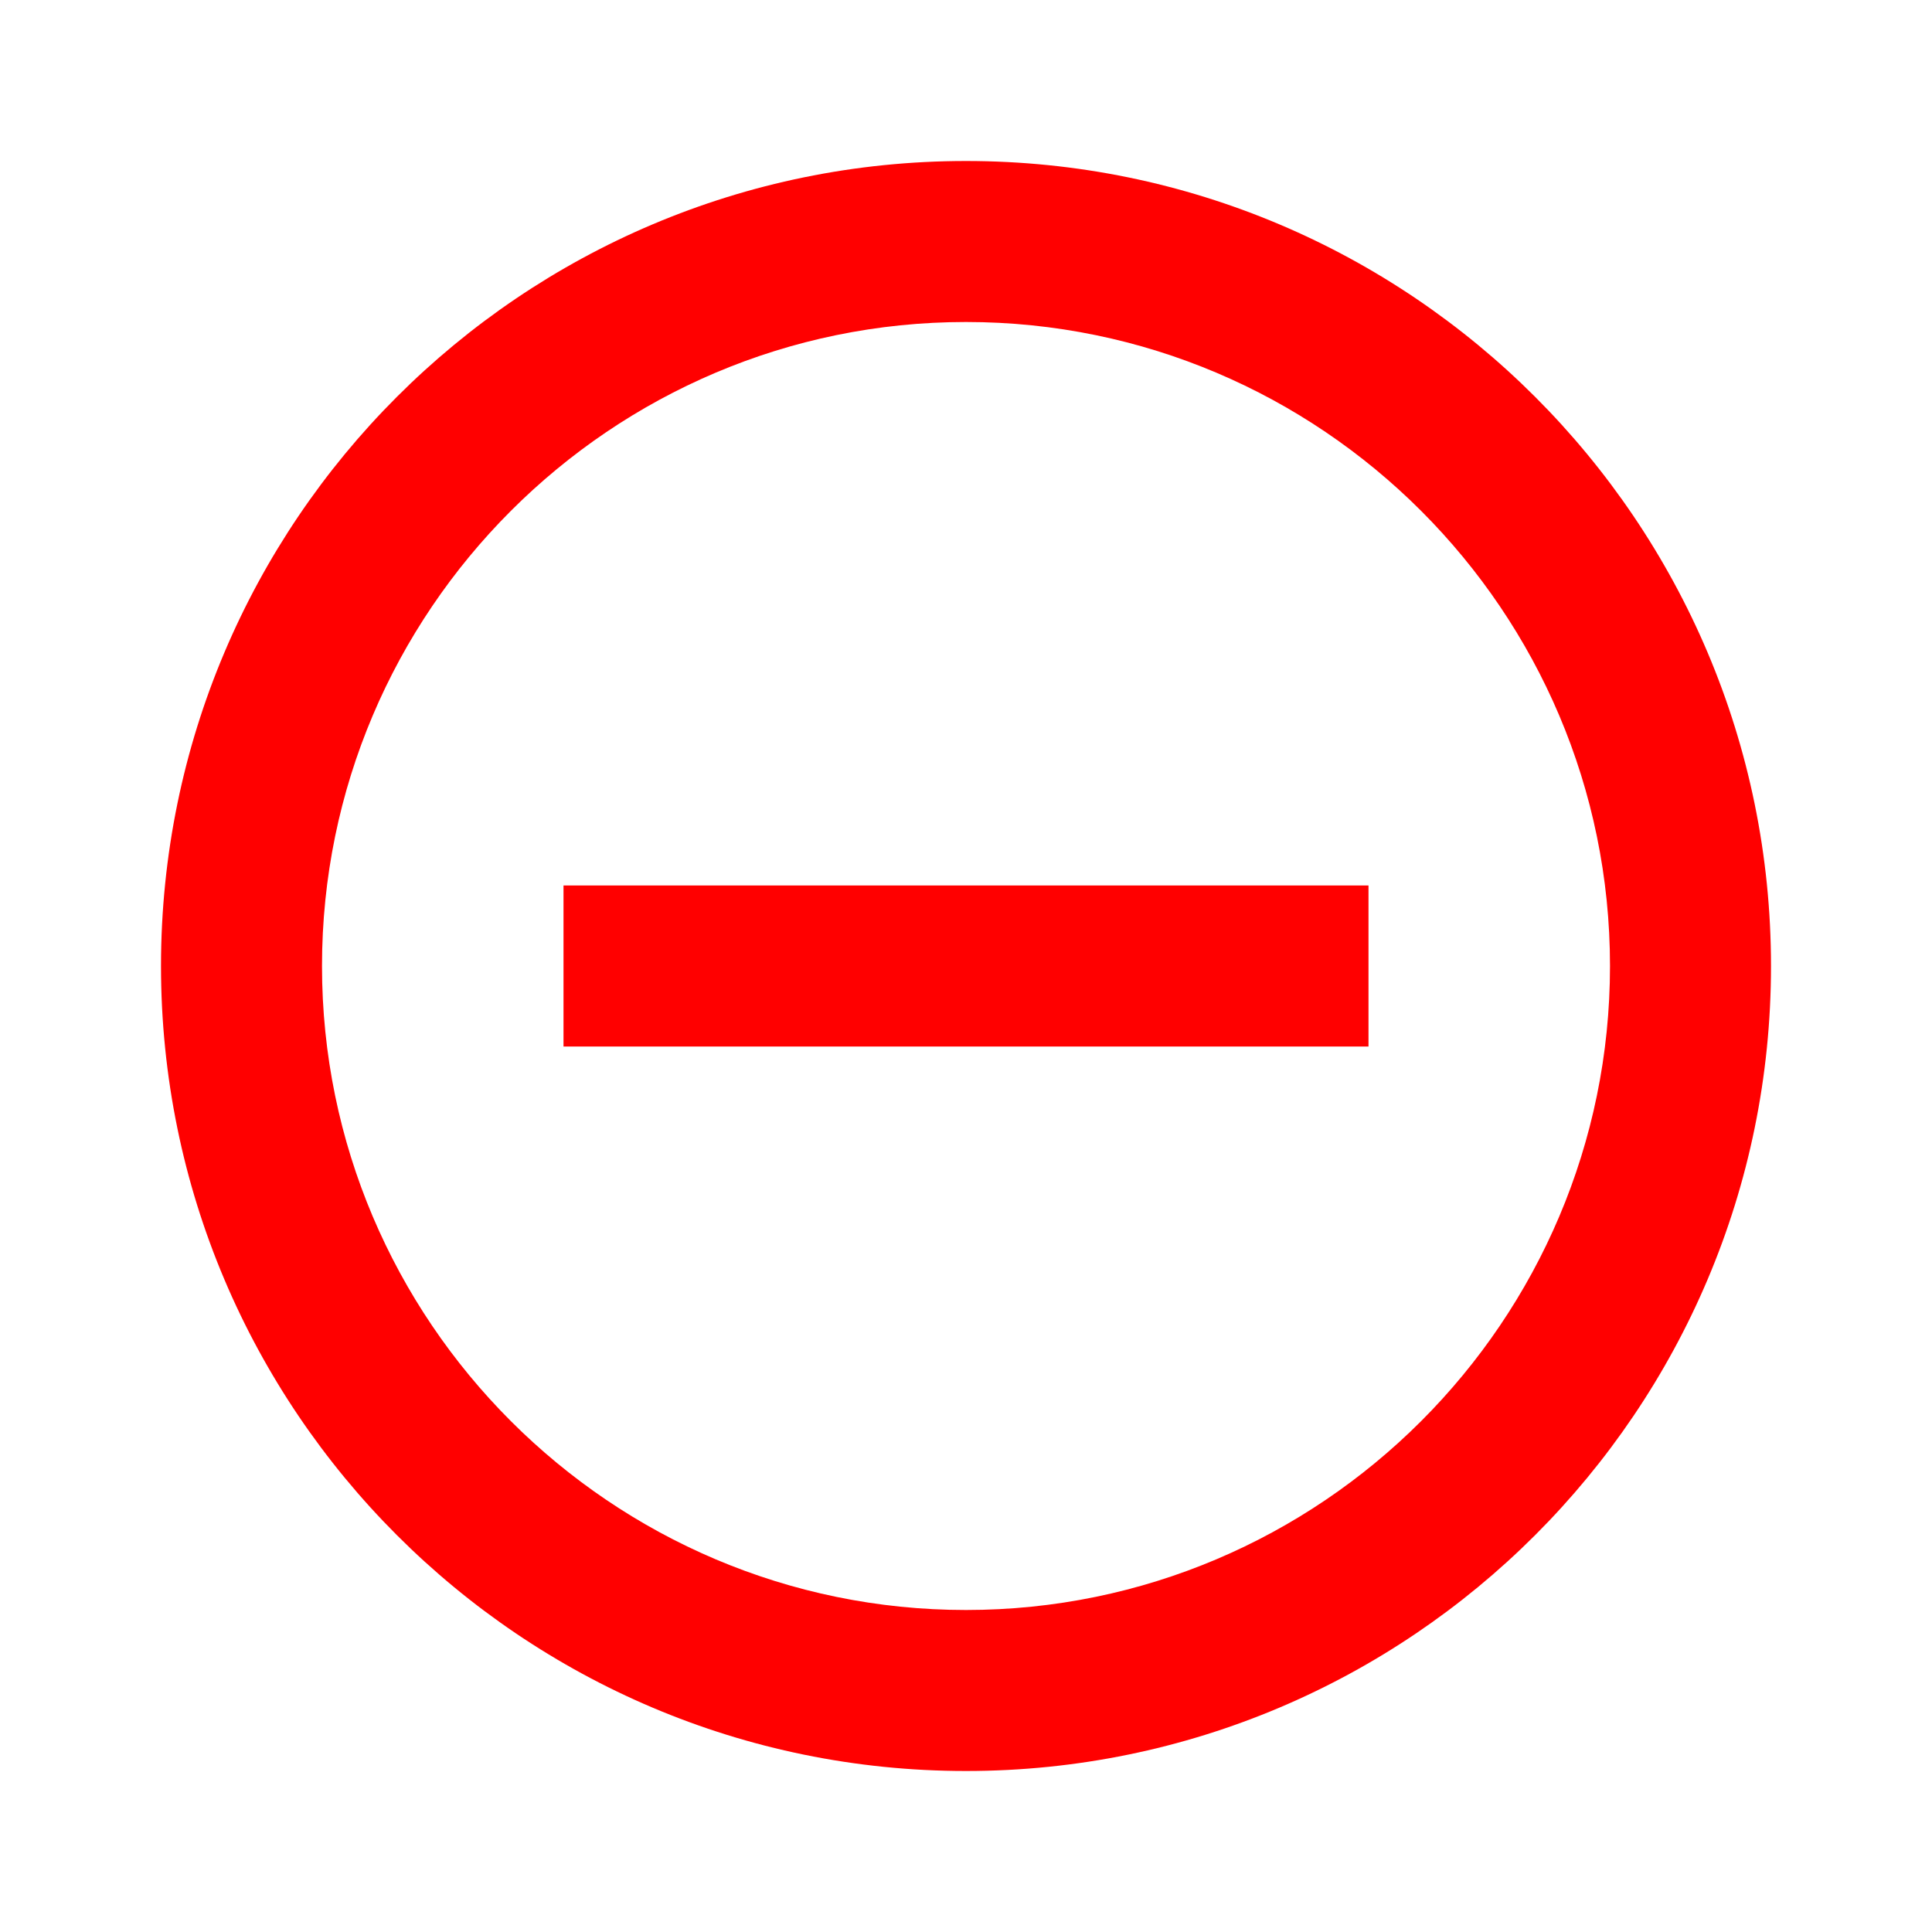
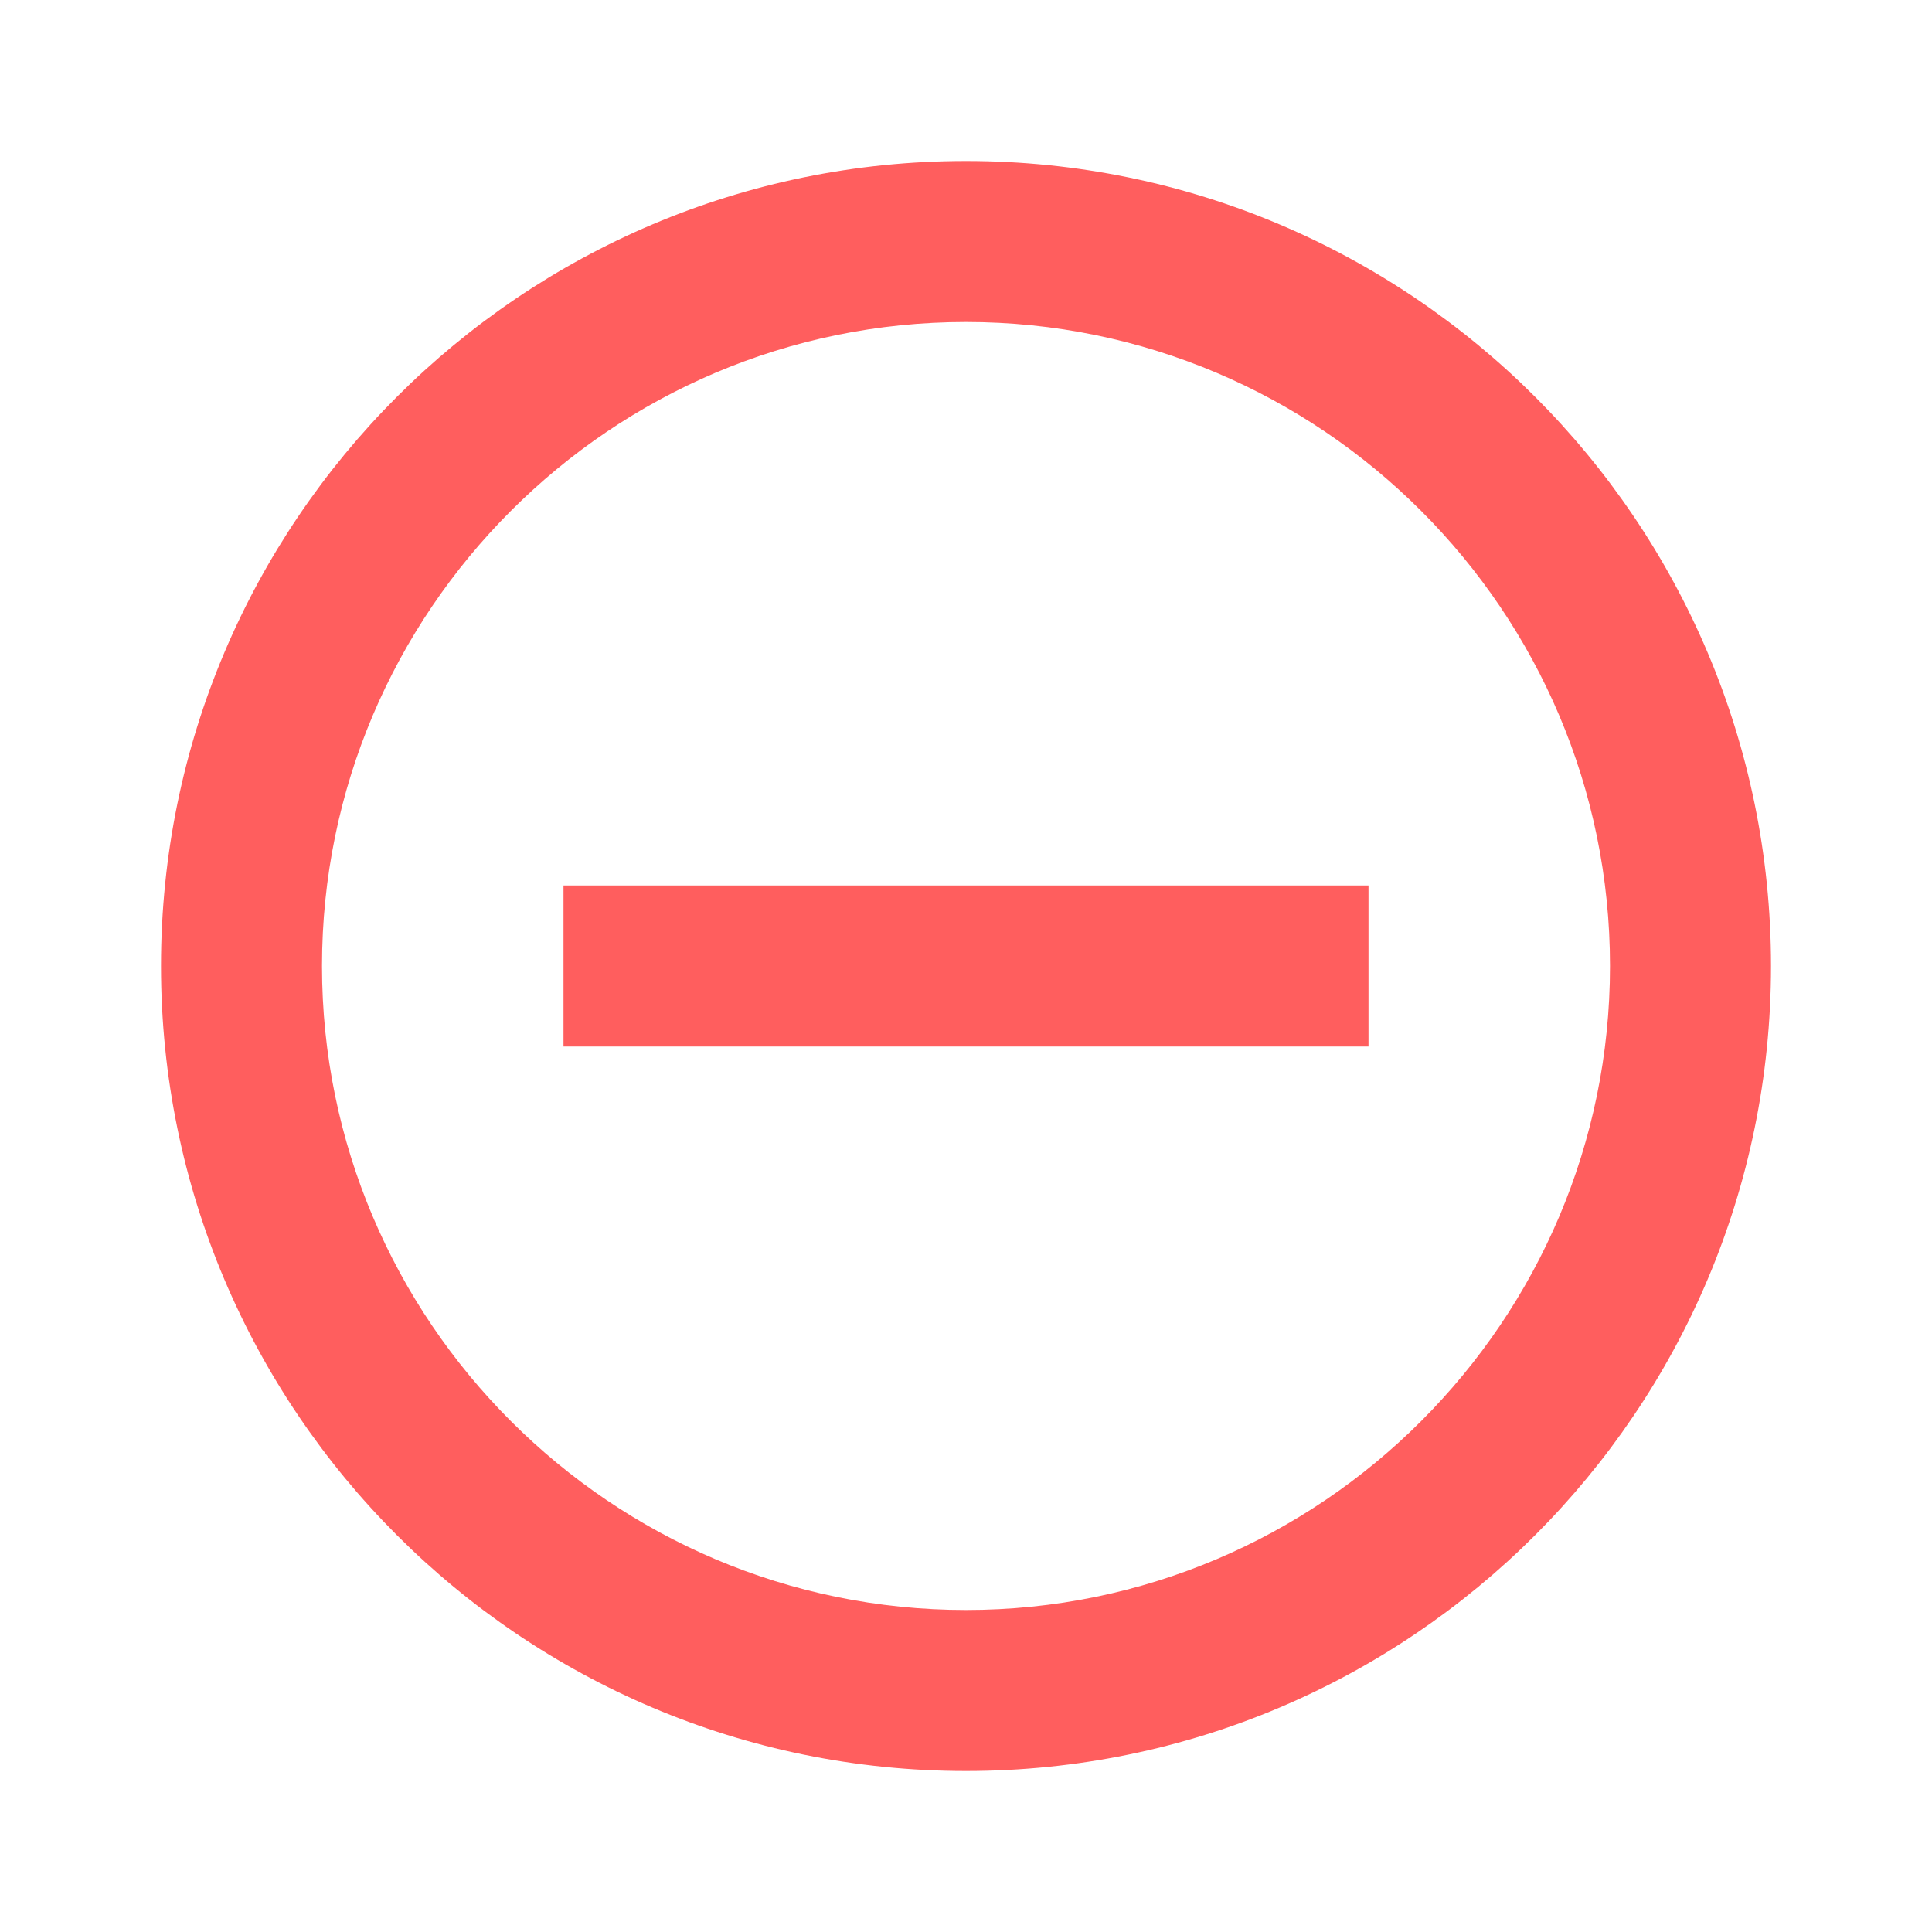
- <svg xmlns="http://www.w3.org/2000/svg" fill="red" height="24" viewBox="0 0 24 24" width="24">
+ <svg xmlns="http://www.w3.org/2000/svg" fill="#ff0000a1" height="24" viewBox="0 0 24 24" width="24">
  <path d="M0 0h24v24H0z" fill="none" />
  <path d="M7 11v2h10v-2H7zm5-9C6.48 2 2 6.48 2 12s4.48 10 10 10 10-4.48 10-10S17.52 2 12 2zm0 18c-4.41 0-8-3.59-8-8s3.59-8 8-8 8 3.59 8 8-3.59 8-8 8z" />
</svg>
